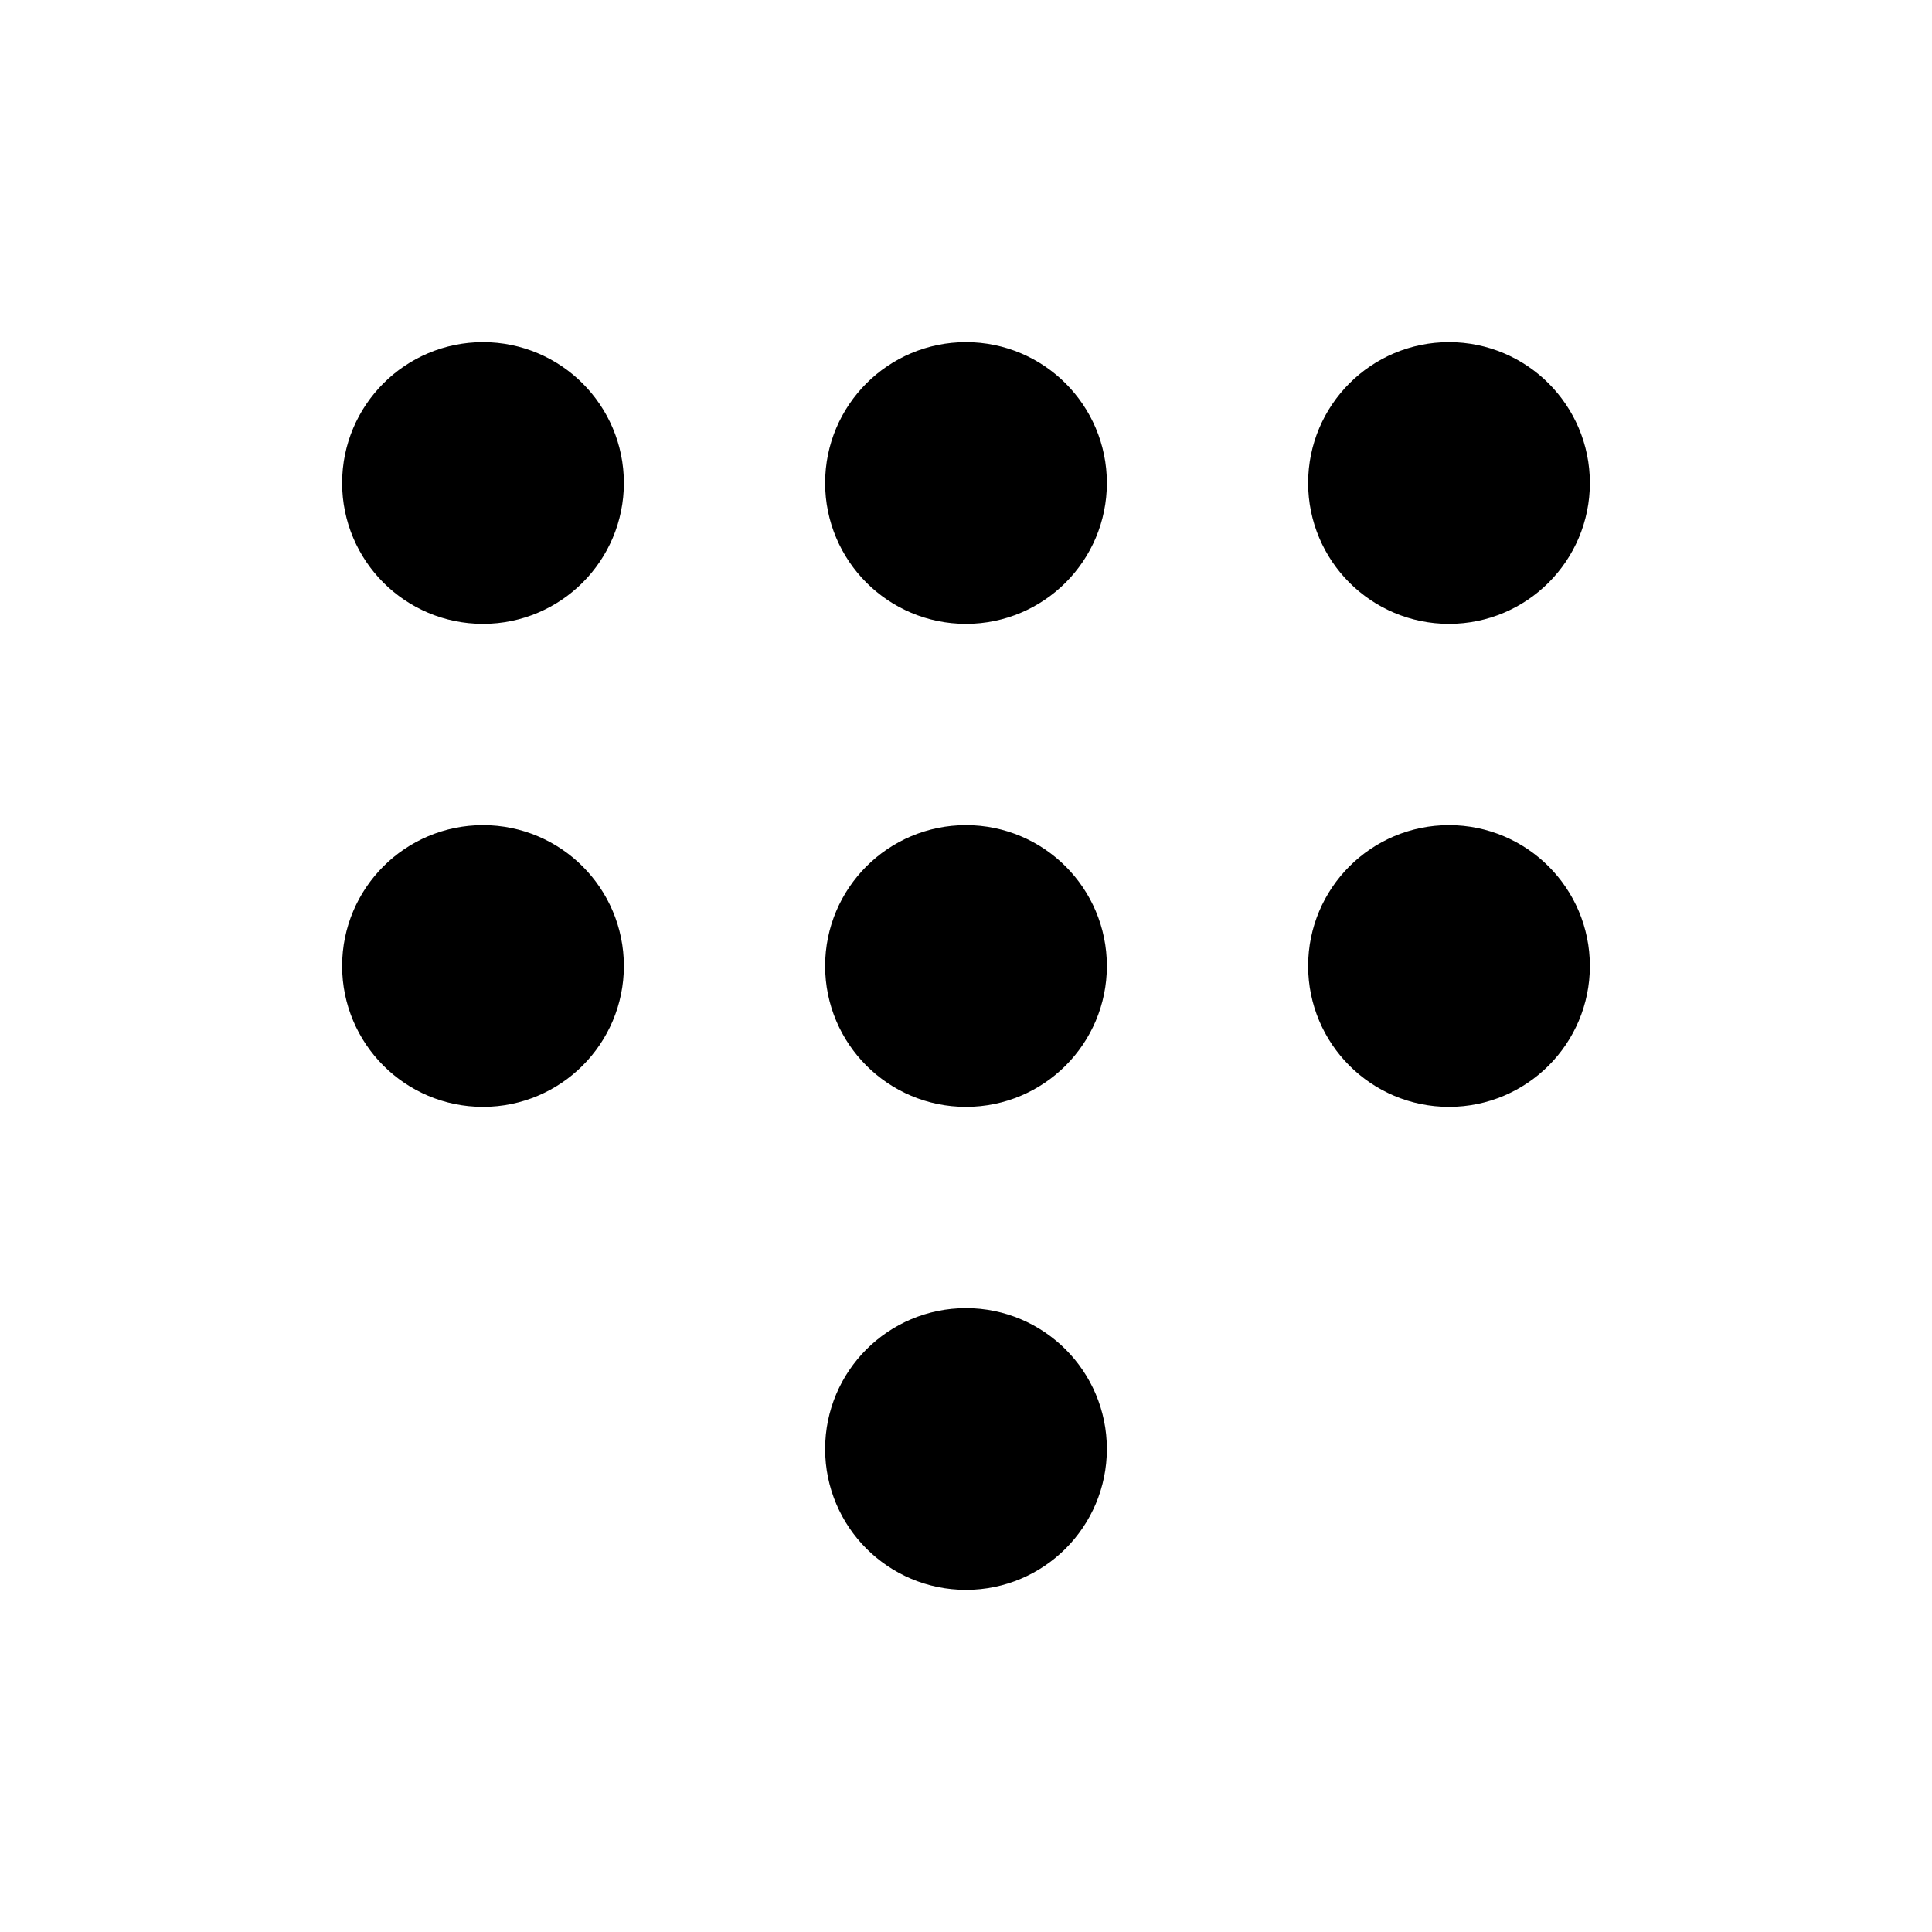
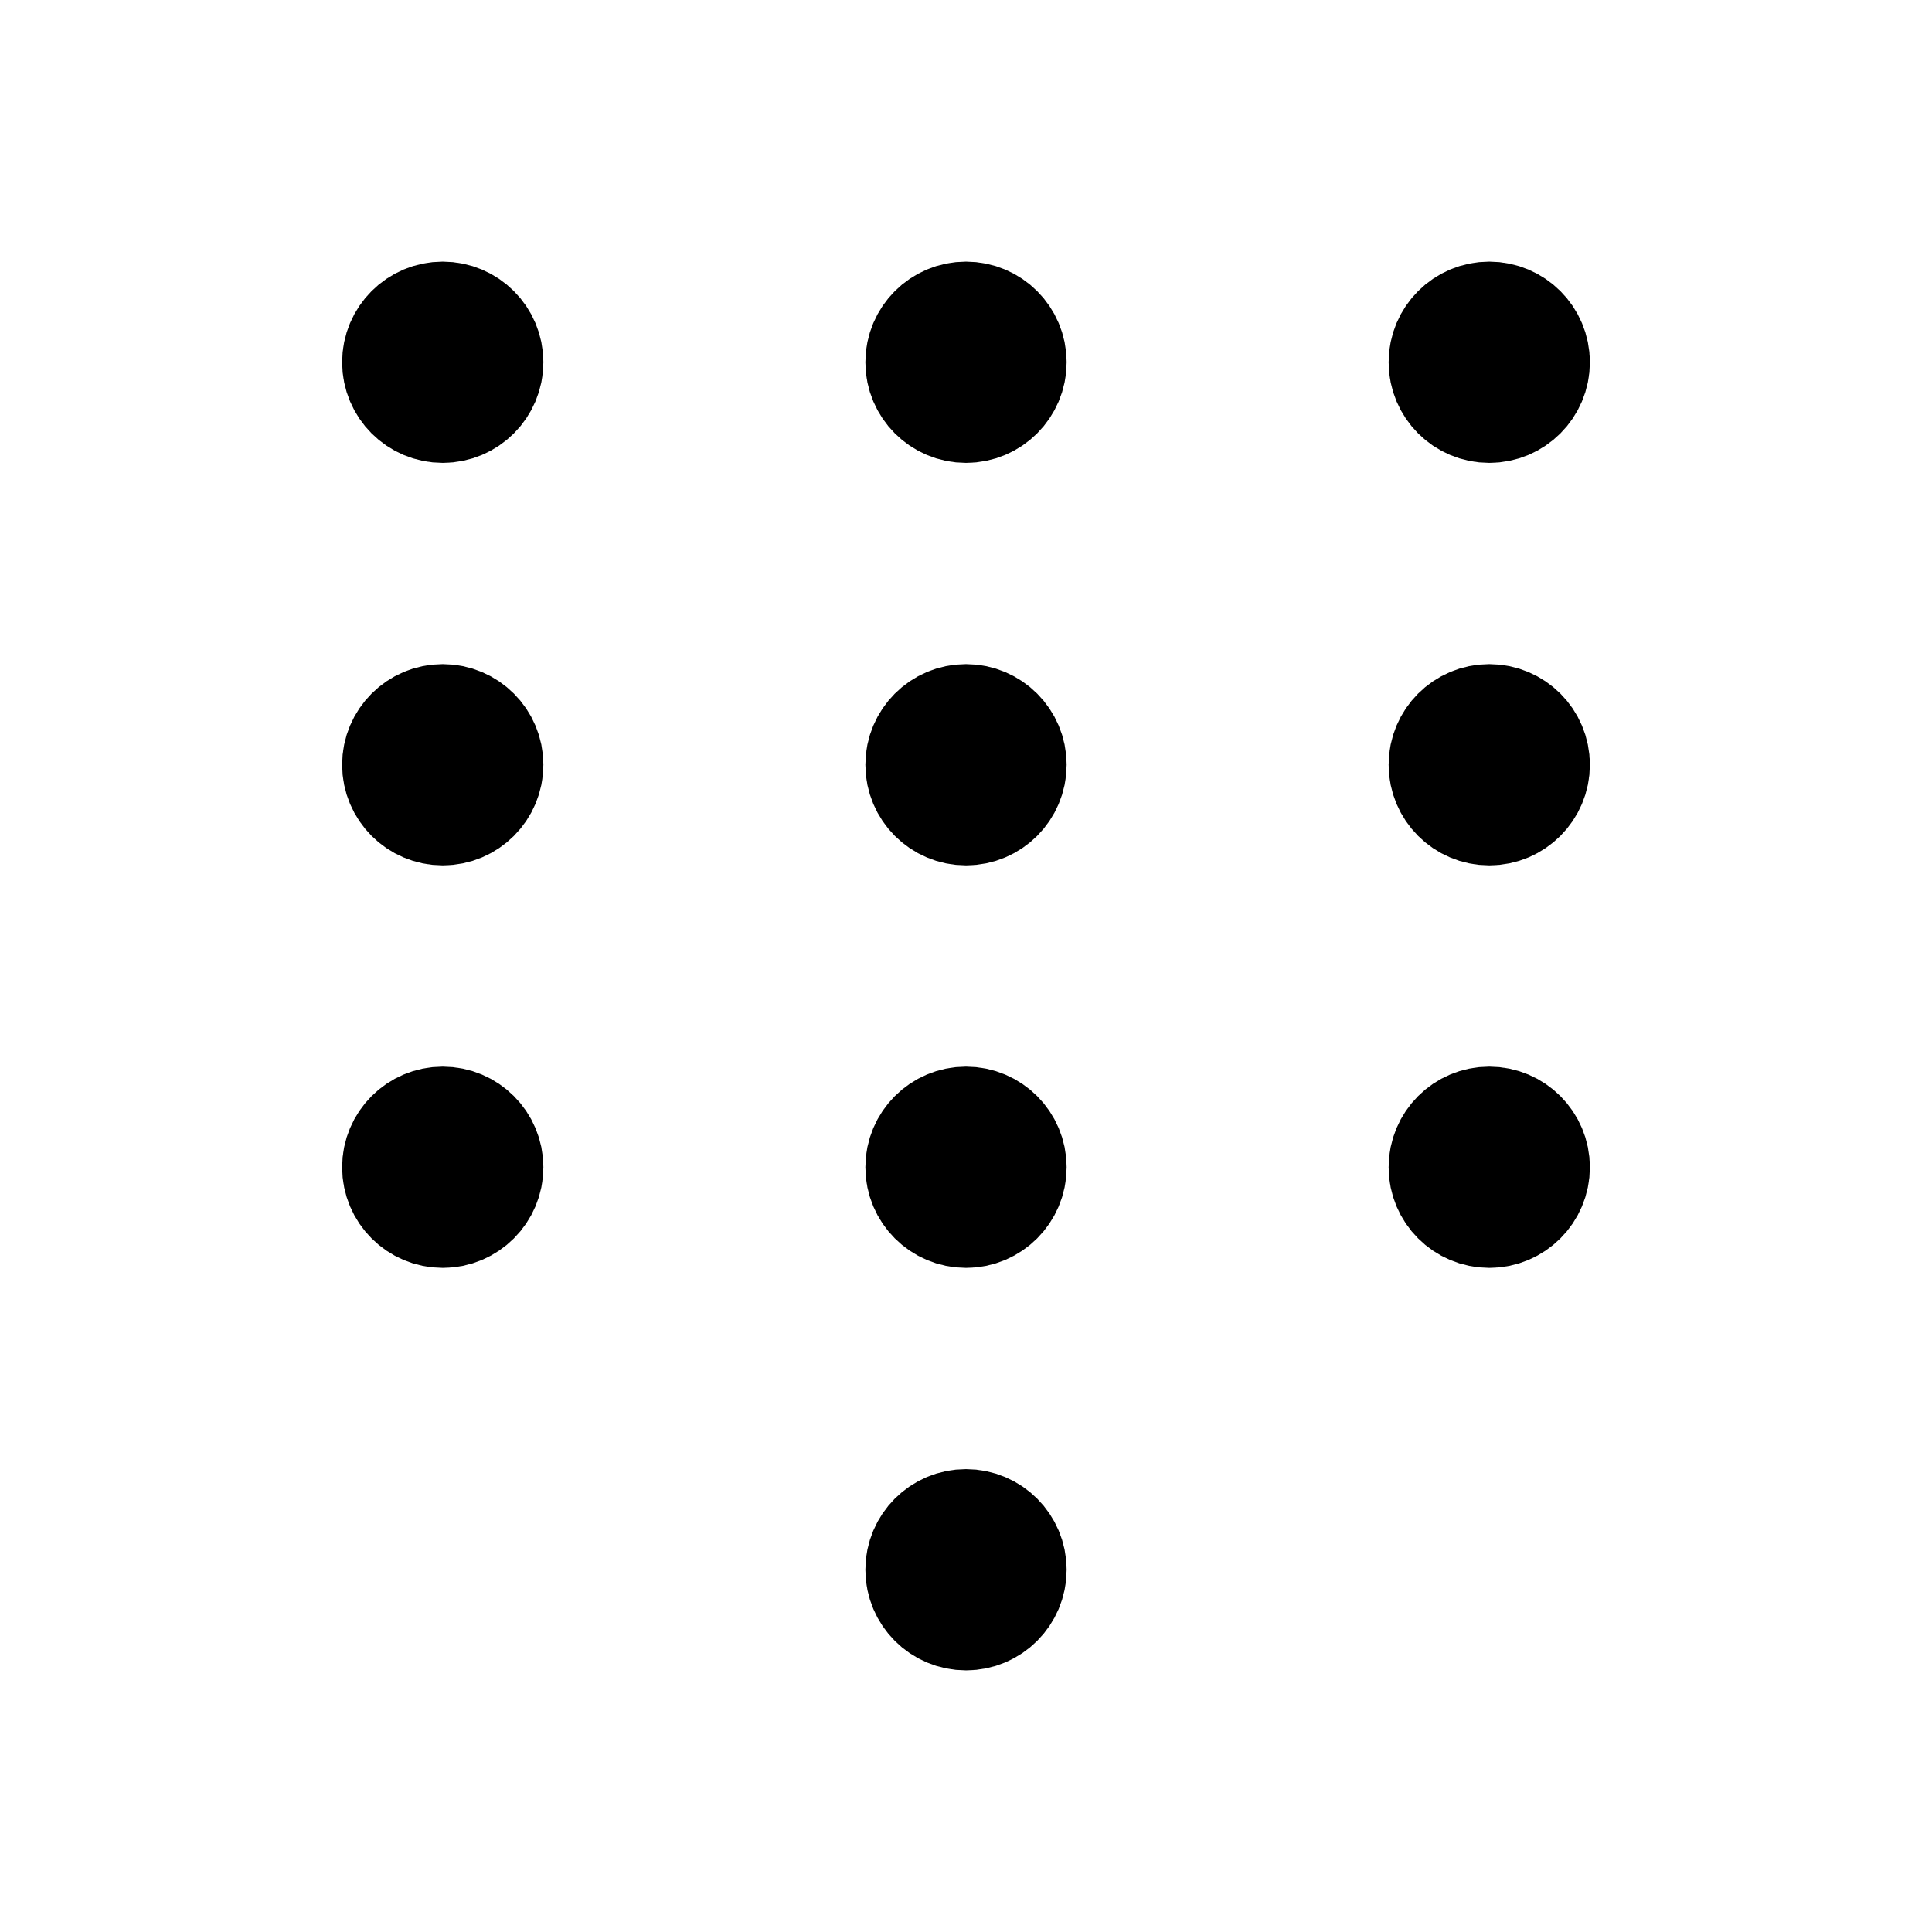
- <svg xmlns="http://www.w3.org/2000/svg" width="24" height="24" stroke-width="1.5" viewBox="0 0 24 24" fill="none">
-   <path d="M6 7C5.448 7 5 6.552 5 6C5 5.448 5.448 5 6 5C6.552 5 7 5.448 7 6C7 6.552 6.552 7 6 7Z" fill="currentColor" stroke="currentColor" stroke-linecap="round" stroke-linejoin="round" />
-   <path d="M12 7C11.448 7 11 6.552 11 6C11 5.448 11.448 5 12 5C12.552 5 13 5.448 13 6C13 6.552 12.552 7 12 7Z" fill="currentColor" stroke="currentColor" stroke-linecap="round" stroke-linejoin="round" />
-   <path d="M18 7C17.448 7 17 6.552 17 6C17 5.448 17.448 5 18 5C18.552 5 19 5.448 19 6C19 6.552 18.552 7 18 7Z" fill="currentColor" stroke="currentColor" stroke-linecap="round" stroke-linejoin="round" />
-   <path d="M6 13C5.448 13 5 12.552 5 12C5 11.448 5.448 11 6 11C6.552 11 7 11.448 7 12C7 12.552 6.552 13 6 13Z" fill="currentColor" stroke="currentColor" stroke-linecap="round" stroke-linejoin="round" />
-   <path d="M12 13C11.448 13 11 12.552 11 12C11 11.448 11.448 11 12 11C12.552 11 13 11.448 13 12C13 12.552 12.552 13 12 13Z" fill="currentColor" stroke="currentColor" stroke-linecap="round" stroke-linejoin="round" />
-   <path d="M18 13C17.448 13 17 12.552 17 12C17 11.448 17.448 11 18 11C18.552 11 19 11.448 19 12C19 12.552 18.552 13 18 13Z" fill="currentColor" stroke="currentColor" stroke-linecap="round" stroke-linejoin="round" />
-   <path d="M12 19C11.448 19 11 18.552 11 18C11 17.448 11.448 17 12 17C12.552 17 13 17.448 13 18C13 18.552 12.552 19 12 19Z" fill="currentColor" stroke="currentColor" stroke-linecap="round" stroke-linejoin="round" />
+ <svg xmlns="http://www.w3.org/2000/svg" width="24" height="24" viewBox="0 0 24 24" stroke-width="1.5" fill="none">
+   <path d="M5.5 5C5.224 5 5 4.776 5 4.5C5 4.224 5.224 4 5.5 4C5.776 4 6 4.224 6 4.5C6 4.776 5.776 5 5.5 5Z" fill="currentColor" stroke="currentColor" stroke-linecap="round" stroke-linejoin="round" />
+   <path d="M5.5 10C5.224 10 5 9.776 5 9.5C5 9.224 5.224 9 5.5 9C5.776 9 6 9.224 6 9.5C6 9.776 5.776 10 5.5 10Z" fill="currentColor" stroke="currentColor" stroke-linecap="round" stroke-linejoin="round" />
+   <path d="M5.5 15C5.224 15 5 14.776 5 14.5C5 14.224 5.224 14 5.5 14C5.776 14 6 14.224 6 14.5C6 14.776 5.776 15 5.5 15Z" fill="currentColor" stroke="currentColor" stroke-linecap="round" stroke-linejoin="round" />
+   <path d="M12 5C11.724 5 11.5 4.776 11.5 4.5C11.5 4.224 11.724 4 12 4C12.276 4 12.5 4.224 12.5 4.5C12.5 4.776 12.276 5 12 5Z" fill="currentColor" stroke="currentColor" stroke-linecap="round" stroke-linejoin="round" />
+   <path d="M12 10C11.724 10 11.5 9.776 11.5 9.5C11.5 9.224 11.724 9 12 9C12.276 9 12.5 9.224 12.5 9.5C12.5 9.776 12.276 10 12 10Z" fill="currentColor" stroke="currentColor" stroke-linecap="round" stroke-linejoin="round" />
+   <path d="M12 15C11.724 15 11.5 14.776 11.5 14.5C11.5 14.224 11.724 14 12 14C12.276 14 12.5 14.224 12.5 14.5C12.5 14.776 12.276 15 12 15Z" fill="currentColor" stroke="currentColor" stroke-linecap="round" stroke-linejoin="round" />
+   <path d="M12 20C11.724 20 11.5 19.776 11.5 19.5C11.5 19.224 11.724 19 12 19C12.276 19 12.5 19.224 12.5 19.5C12.5 19.776 12.276 20 12 20Z" fill="currentColor" stroke="currentColor" stroke-linecap="round" stroke-linejoin="round" />
+   <path d="M18.5 5C18.224 5 18 4.776 18 4.5C18 4.224 18.224 4 18.5 4C18.776 4 19 4.224 19 4.5C19 4.776 18.776 5 18.5 5Z" fill="currentColor" stroke="currentColor" stroke-linecap="round" stroke-linejoin="round" />
+   <path d="M18.5 10C18.224 10 18 9.776 18 9.5C18 9.224 18.224 9 18.5 9C18.776 9 19 9.224 19 9.5C19 9.776 18.776 10 18.5 10Z" fill="currentColor" stroke="currentColor" stroke-linecap="round" stroke-linejoin="round" />
+   <path d="M18.5 15C18.224 15 18 14.776 18 14.5C18 14.224 18.224 14 18.5 14C18.776 14 19 14.224 19 14.5C19 14.776 18.776 15 18.5 15Z" fill="currentColor" stroke="currentColor" stroke-linecap="round" stroke-linejoin="round" />
</svg>
